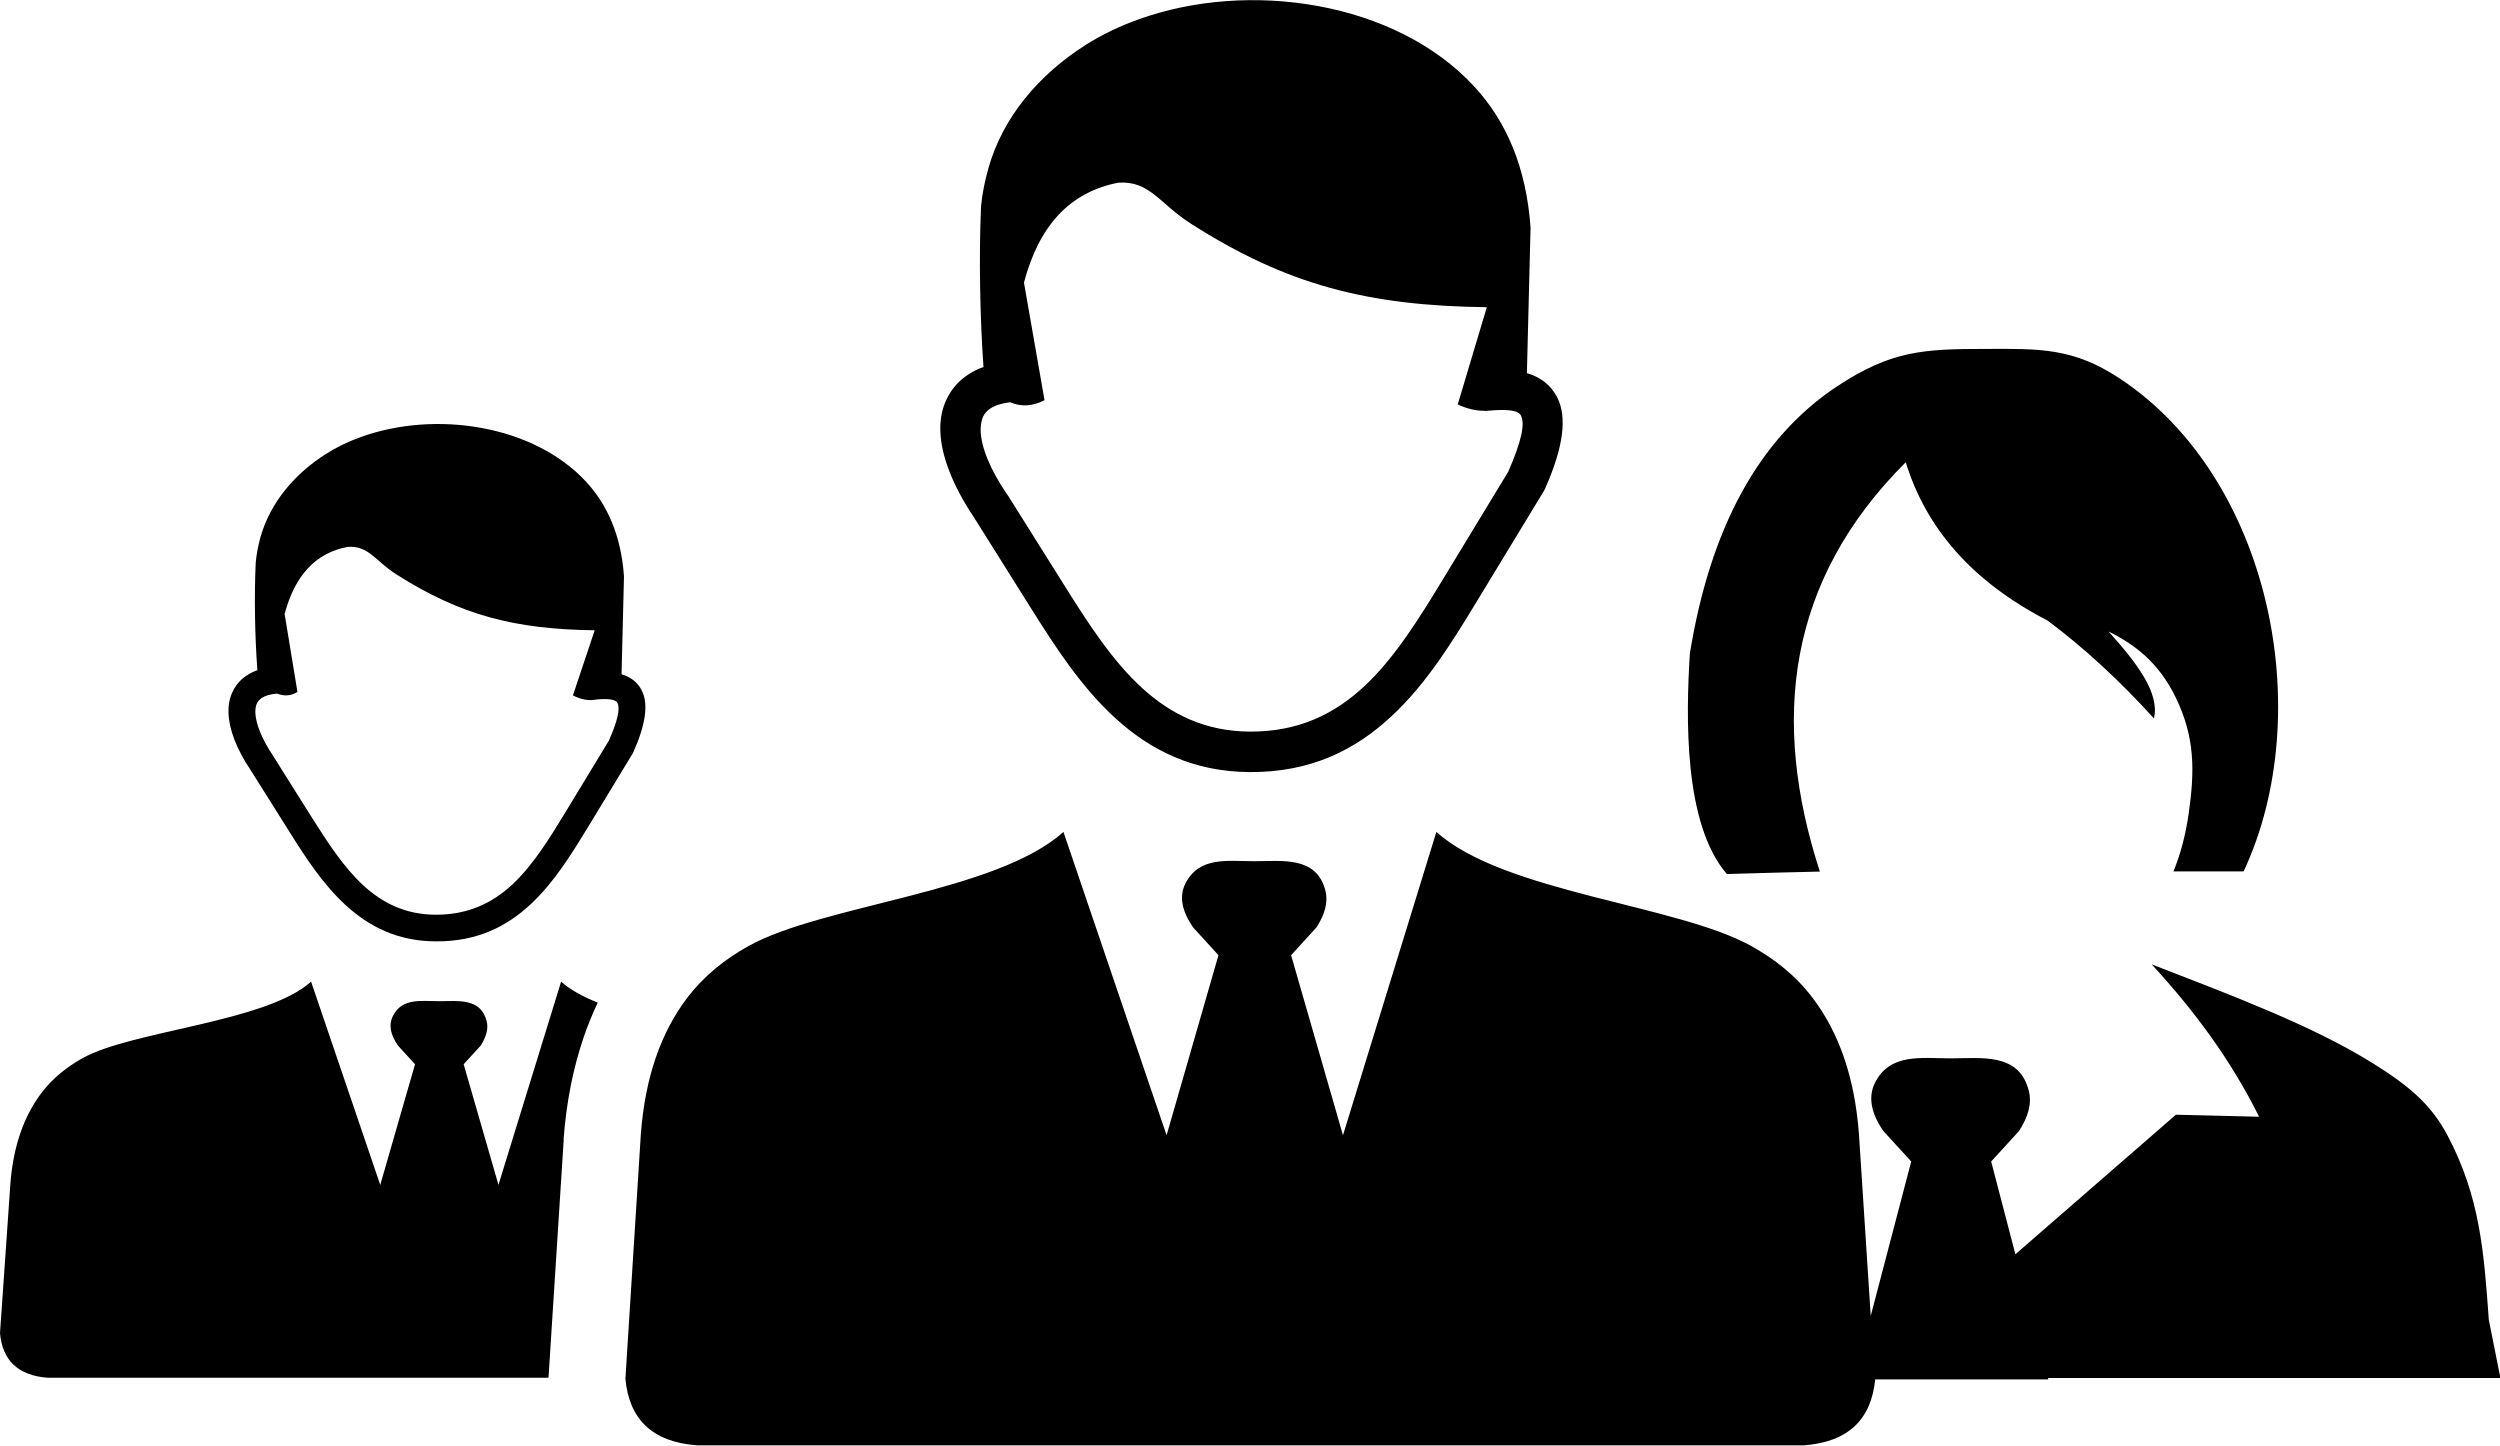
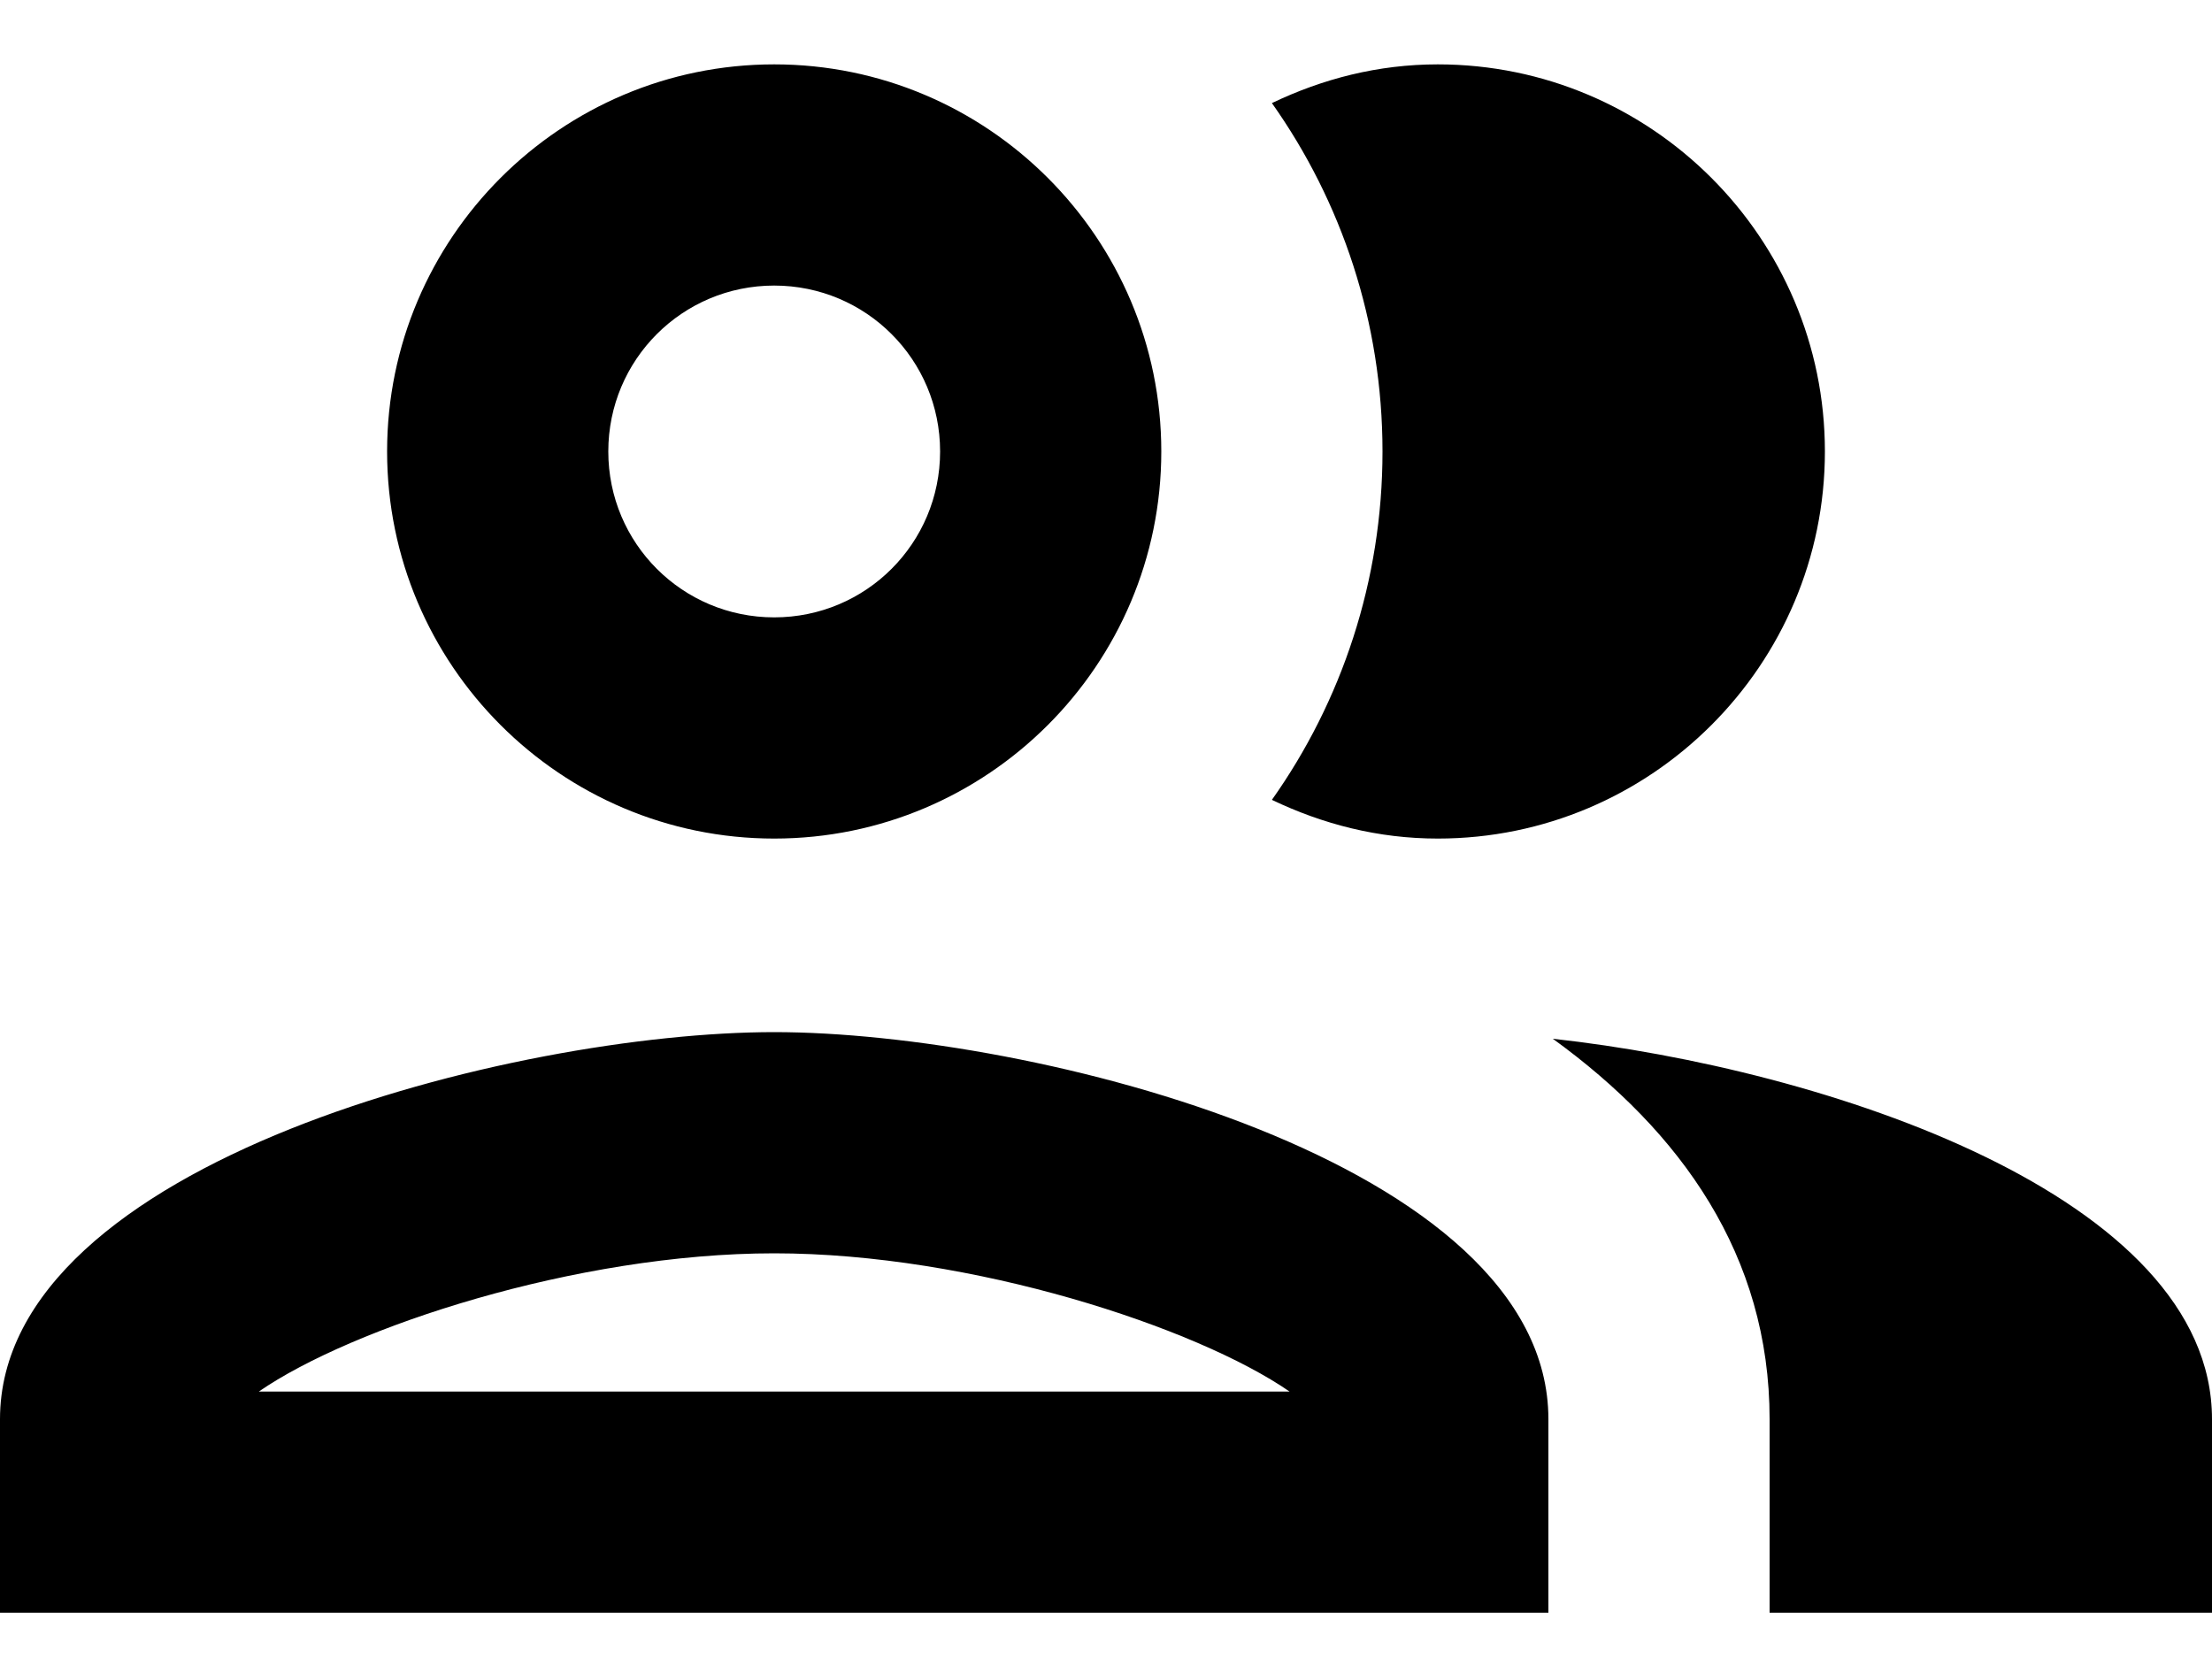
- <svg xmlns="http://www.w3.org/2000/svg" version="1.1" id="Layer_1" x="0px" y="0px" viewBox="0 0 122.88 71.04" style="enable-background:new 0 0 122.88 71.04" xml:space="preserve">
-   <style type="text/css">.st0{fill-rule:evenodd;clip-rule:evenodd;}</style>
-   <g>
-     <path class="st0" d="M91.95,64.68l1.99-7.59l-1.37-1.5c-0.62-0.9-0.75-1.69-0.41-2.37c0.74-1.47,2.28-1.2,3.72-1.2 c1.51,0,3.37-0.29,3.84,1.6c0.16,0.63-0.04,1.29-0.48,1.97l-1.37,1.5l1.19,4.56l7.89-6.86l4.09,0.1c-1.41-2.83-3.2-5.23-5.28-7.49 c3.92,1.52,7.93,3.02,10.9,4.88c1.89,1.18,2.86,2.08,3.63,3.51c1.62,3.05,1.8,5.78,2.04,9.08l0.57,2.86h-22.24l0.02,0.07h-8.51 c-0.19,1.95-1.31,3.08-3.5,3.24H61.68H34.24c-2.2-0.17-3.32-1.3-3.5-3.27l0.76-12.04c0.21-2.78,0.99-4.98,2.26-6.66 c0.84-1.11,1.88-1.93,3.03-2.57c3.65-2.03,12.17-2.63,15.48-5.61l5.07,14.91l2.55-8.85l-1.25-1.37c-0.56-0.82-0.69-1.54-0.37-2.16 c0.68-1.34,2.08-1.09,3.39-1.09c1.37,0,3.06-0.26,3.49,1.46c0.14,0.57-0.04,1.17-0.44,1.79l-1.25,1.37l2.55,8.85l4.59-14.91 c3.31,2.98,11.84,3.58,15.48,5.61c1.15,0.64,2.2,1.46,3.03,2.57c1.27,1.68,2.05,3.87,2.26,6.66L91.95,64.68L91.95,64.68z M15.29,48.25l3.4,9.99l1.71-5.93l-0.84-0.92c-0.38-0.55-0.46-1.03-0.25-1.45c0.45-0.9,1.39-0.73,2.27-0.73 c0.92,0,2.05-0.17,2.34,0.98c0.1,0.38-0.03,0.79-0.29,1.2l-0.84,0.92l1.71,5.93l3.08-9.99c0.45,0.4,1.07,0.74,1.8,1.03 c-0.25,0.53-0.48,1.09-0.68,1.67c-0.52,1.51-0.86,3.19-1,5.06l0.01,0c0,0.04-0.01,0.09-0.01,0.13l-0.74,11.58h-5.35H2.35 C0.87,67.61,0.12,66.85,0,65.53l0.51-7.34c0.14-1.86,0.67-3.33,1.52-4.46c0.56-0.74,1.26-1.29,2.03-1.72 C6.5,50.65,13.07,50.25,15.29,48.25L15.29,48.25z M13.62,34.09c-0.33,0.03-0.58,0.1-0.76,0.22c-0.1,0.07-0.18,0.16-0.23,0.26 c-0.06,0.12-0.08,0.28-0.08,0.45c0.02,0.55,0.31,1.29,0.88,2.14l0.01,0.02l0,0l1.9,3.02c0.76,1.2,1.55,2.43,2.53,3.33 c0.93,0.85,2.06,1.43,3.56,1.43c1.62,0,2.8-0.6,3.77-1.5c1.01-0.95,1.81-2.25,2.6-3.55l2.13-3.51c0.43-0.98,0.56-1.57,0.42-1.85 c-0.09-0.17-0.44-0.22-1.02-0.17c-0.37,0.08-0.76,0.01-1.17-0.2l1.07-3.2c-3.91-0.05-6.58-0.73-9.75-2.75 c-1.04-0.66-1.35-1.42-2.39-1.35c-0.79,0.15-1.45,0.5-1.97,1.07c-0.5,0.54-0.88,1.28-1.13,2.23l0.63,3.83 C14.3,34.21,13.96,34.23,13.62,34.09L13.62,34.09z M30.55,33.14c0.46,0.14,0.8,0.4,1,0.81c0.32,0.65,0.2,1.62-0.41,3l0,0 c-0.01,0.03-0.02,0.05-0.04,0.08l-2.16,3.56c-0.84,1.38-1.69,2.76-2.83,3.83c-1.19,1.12-2.66,1.86-4.67,1.85 c-1.88,0-3.29-0.72-4.45-1.78c-1.11-1.02-1.96-2.32-2.76-3.6l-1.9-3.02c-0.71-1.06-1.07-2.02-1.1-2.82 c-0.01-0.39,0.05-0.74,0.2-1.04c0.15-0.33,0.38-0.6,0.7-0.81c0.15-0.1,0.33-0.19,0.52-0.26c-0.12-1.62-0.16-3.62-0.08-5.3 c0.04-0.41,0.12-0.82,0.23-1.23c0.49-1.73,1.7-3.13,3.21-4.09c0.53-0.34,1.11-0.62,1.73-0.84c3.65-1.32,8.48-0.6,11.07,2.2 c1.05,1.14,1.72,2.65,1.86,4.65L30.55,33.14L30.55,33.14z M49.65,19.77c-0.42,0.05-0.75,0.16-0.99,0.32 c-0.15,0.1-0.27,0.24-0.34,0.39c-0.08,0.18-0.12,0.41-0.12,0.67c0.02,0.83,0.46,1.92,1.32,3.18l0.02,0.02h0l2.83,4.51 c1.13,1.8,2.31,3.63,3.77,4.96c1.39,1.27,3.08,2.13,5.3,2.14c2.42,0.01,4.18-0.89,5.62-2.23c1.51-1.41,2.71-3.36,3.89-5.3 l3.18-5.24c0.64-1.46,0.84-2.34,0.63-2.76c-0.13-0.27-0.69-0.33-1.63-0.24c-0.07,0.01-0.14,0.01-0.21,0c-0.39,0-0.81-0.1-1.27-0.31 l1.43-4.78c-5.84-0.07-9.83-1.09-14.55-4.11c-1.55-0.99-2.02-2.12-3.57-2.01c-1.17,0.23-2.16,0.75-2.94,1.59 c-0.75,0.81-1.32,1.91-1.69,3.32l1.01,5.78C50.74,19.98,50.18,20,49.65,19.77L49.65,19.77z M75.05,18.34 c0.69,0.2,1.19,0.6,1.5,1.21c0.48,0.98,0.3,2.42-0.61,4.48l0,0c-0.02,0.04-0.04,0.08-0.06,0.11l-3.23,5.32 c-1.25,2.06-2.52,4.13-4.23,5.72c-1.78,1.67-3.97,2.78-6.97,2.77c-2.8-0.01-4.91-1.08-6.64-2.66c-1.66-1.52-2.92-3.46-4.12-5.37 l-2.83-4.51c-1.05-1.57-1.6-3.02-1.64-4.21c-0.02-0.58,0.08-1.1,0.3-1.56c0.23-0.49,0.57-0.9,1.04-1.21 c0.23-0.16,0.49-0.29,0.78-0.39c-0.17-2.41-0.23-5.39-0.12-7.9c0.06-0.61,0.18-1.22,0.35-1.83c0.72-2.59,2.54-4.67,4.79-6.1 c0.79-0.5,1.66-0.92,2.58-1.25c5.44-1.97,12.66-0.89,16.52,3.29c1.57,1.7,2.56,3.96,2.77,6.94L75.05,18.34L75.05,18.34z M84.88,42.96l2.5-0.07l2.07-0.05c-2.42-7.45-1.61-14.3,4.22-20.12c0.99,3.2,3.2,5.83,6.97,7.78c1.8,1.34,3.55,2.96,5.23,4.81 c0.3-1.23-0.84-2.73-2.23-4.27c1.28,0.63,2.46,1.52,3.29,3.22c0.97,1.98,0.95,3.64,0.64,5.79c-0.15,1-0.39,1.93-0.74,2.78h3.45 c3.64-7.79,1.33-19.34-6.11-24.24c-2.28-1.5-3.92-1.45-6.6-1.44c-3.07,0-4.63,0.1-7.26,1.83c-3.87,2.56-6.25,6.99-7.25,13.14 C82.87,35.19,82.74,40.49,84.88,42.96L84.88,42.96z" />
-   </g>
+ <svg xmlns="http://www.w3.org/2000/svg" width="20" height="15" viewBox="0 0 20 15" fill="none">
+   <path d="M7 9.332C4.66 9.332 0 10.502 0 12.832V14.582H14V12.832C14 10.502 9.34 9.332 7 9.332ZM2.34 12.582C3.18 12.002 5.21 11.332 7 11.332C8.79 11.332 10.82 12.002 11.66 12.582H2.34ZM7 7.582C8.93 7.582 10.5 6.012 10.5 4.082C10.5 2.152 8.93 0.582 7 0.582C5.07 0.582 3.5 2.152 3.5 4.082C3.5 6.012 5.07 7.582 7 7.582ZM7 2.582C7.83 2.582 8.5 3.252 8.5 4.082C8.5 4.912 7.83 5.582 7 5.582C6.17 5.582 5.5 4.912 5.5 4.082C5.5 3.252 6.17 2.582 7 2.582ZM14.04 9.392C15.2 10.232 16 11.352 16 12.832V14.582H20V12.832C20 10.812 16.5 9.662 14.04 9.392V9.392ZM13 7.582C14.93 7.582 16.5 6.012 16.5 4.082C16.5 2.152 14.93 0.582 13 0.582C12.46 0.582 11.96 0.712 11.5 0.932C12.13 1.822 12.5 2.912 12.5 4.082C12.5 5.252 12.13 6.342 11.5 7.232C11.96 7.452 12.46 7.582 13 7.582Z" fill="black" />
</svg>
